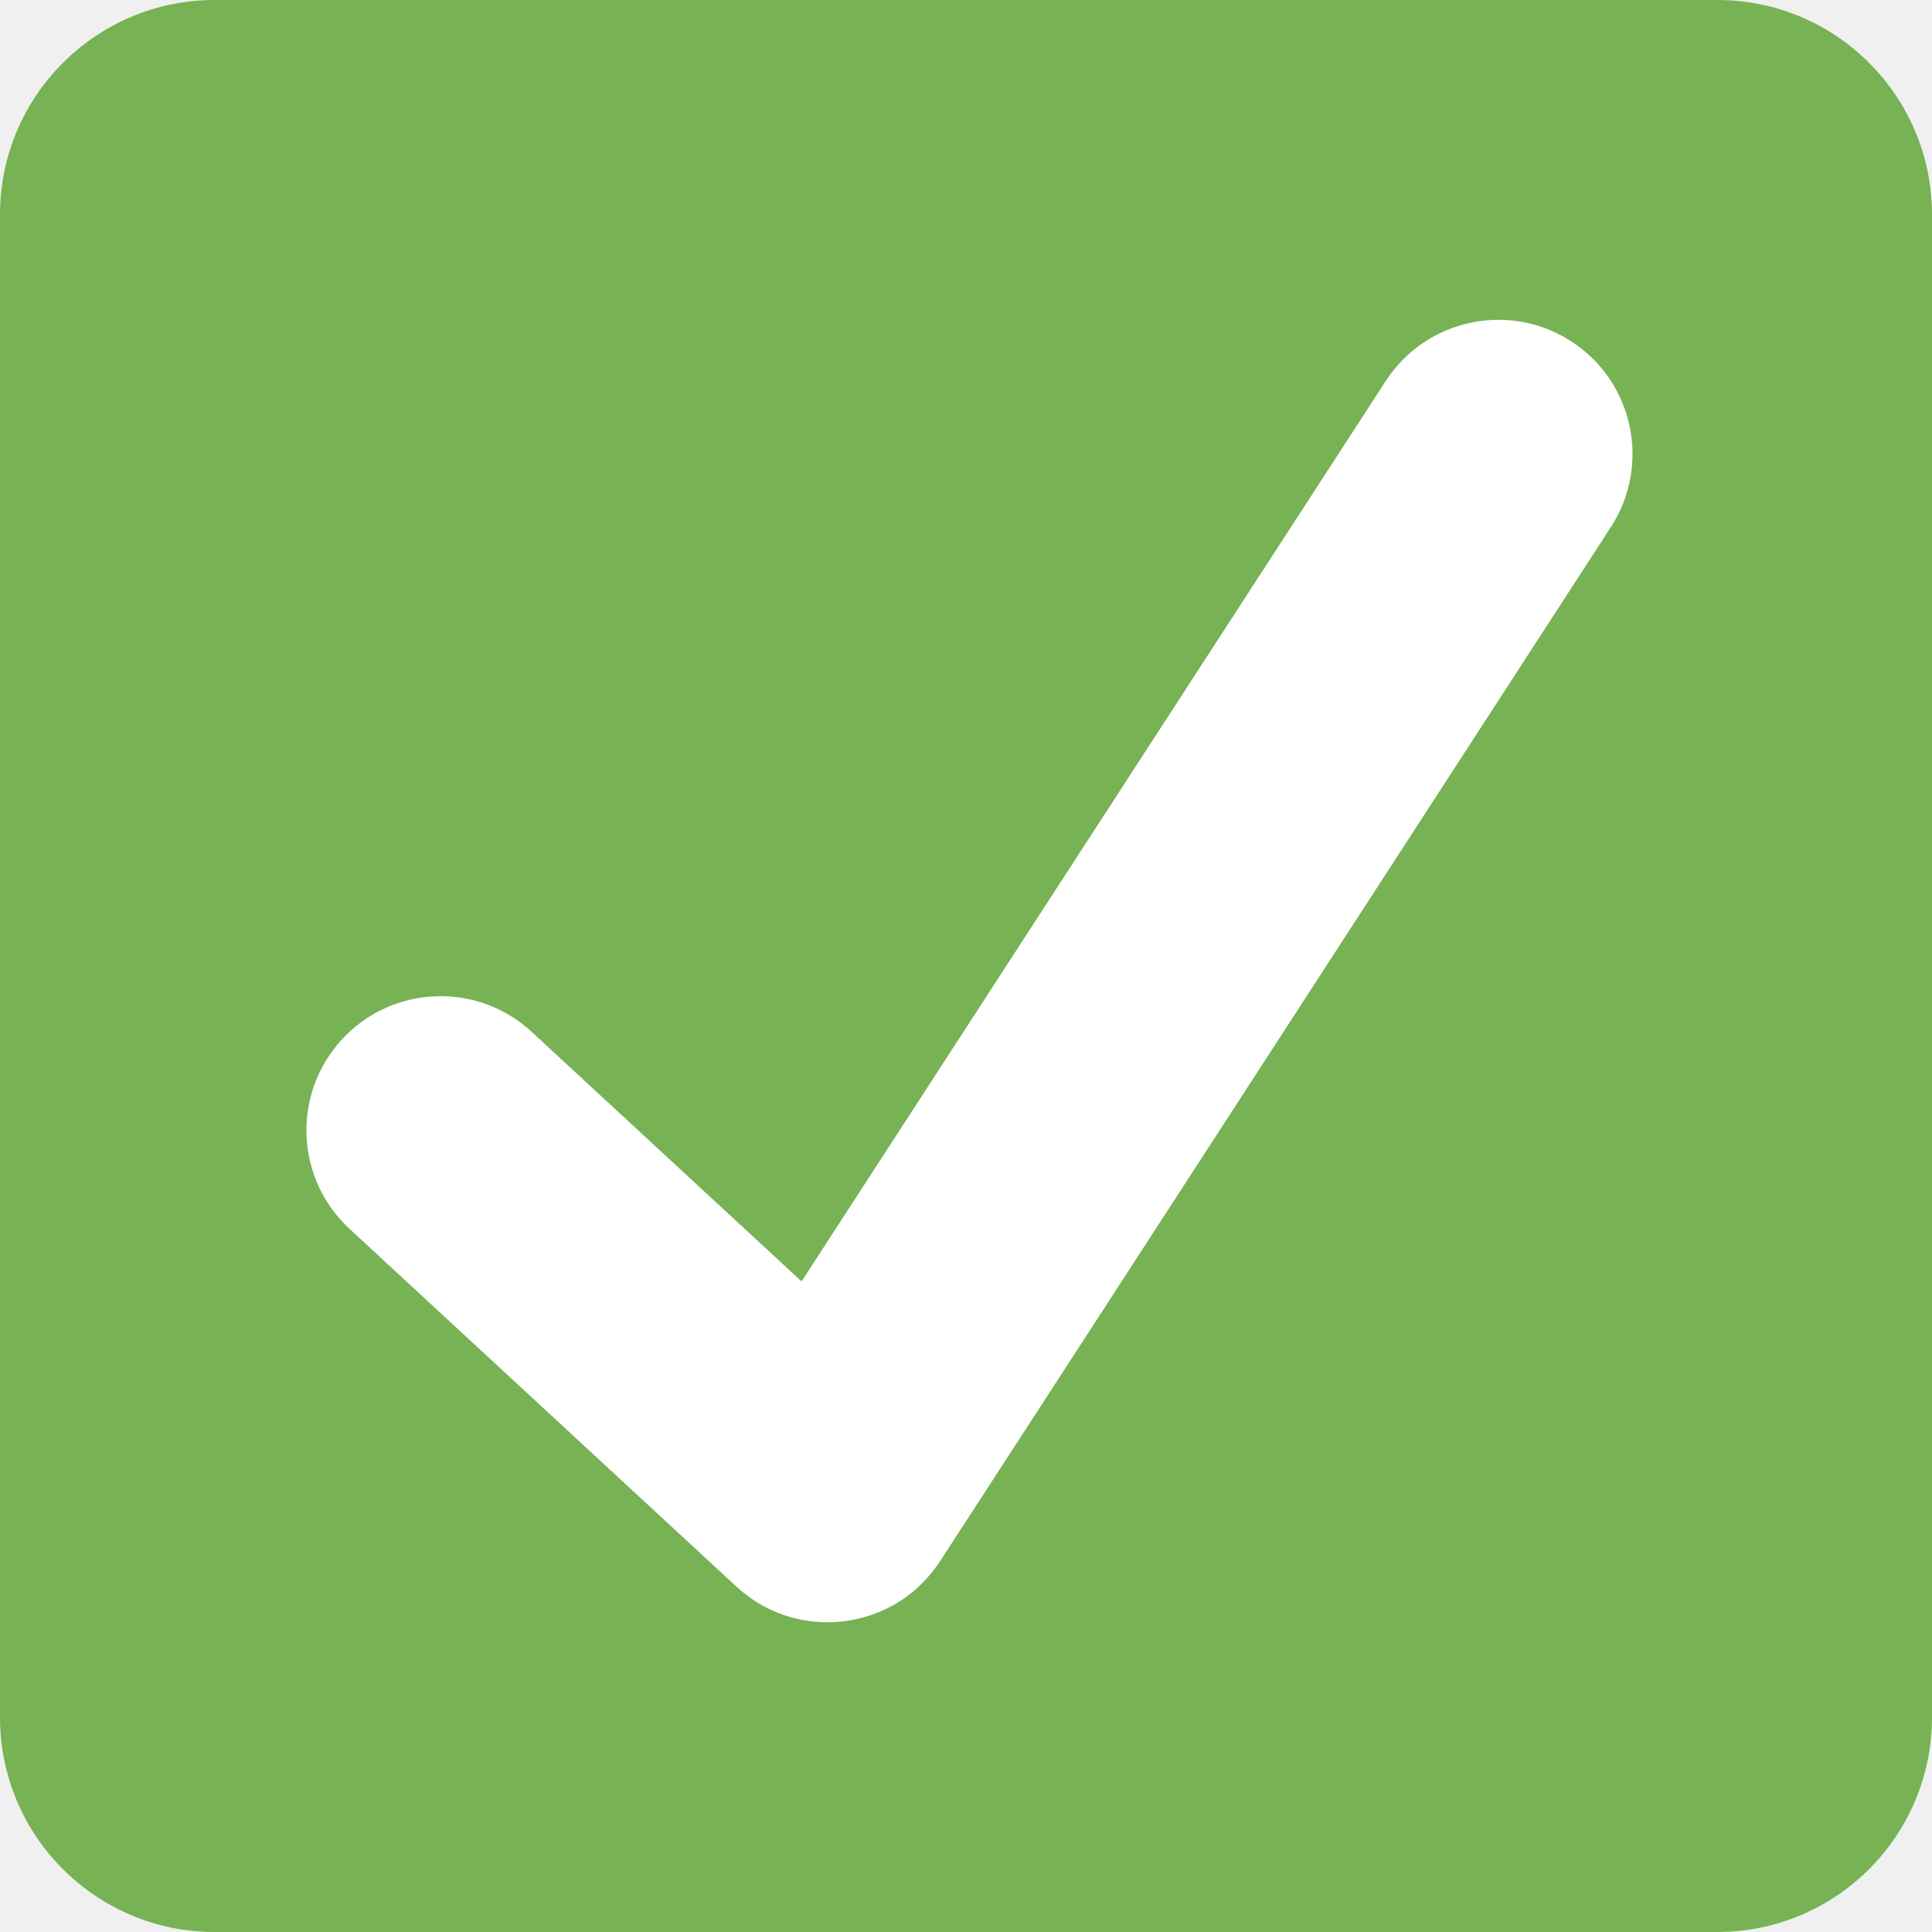
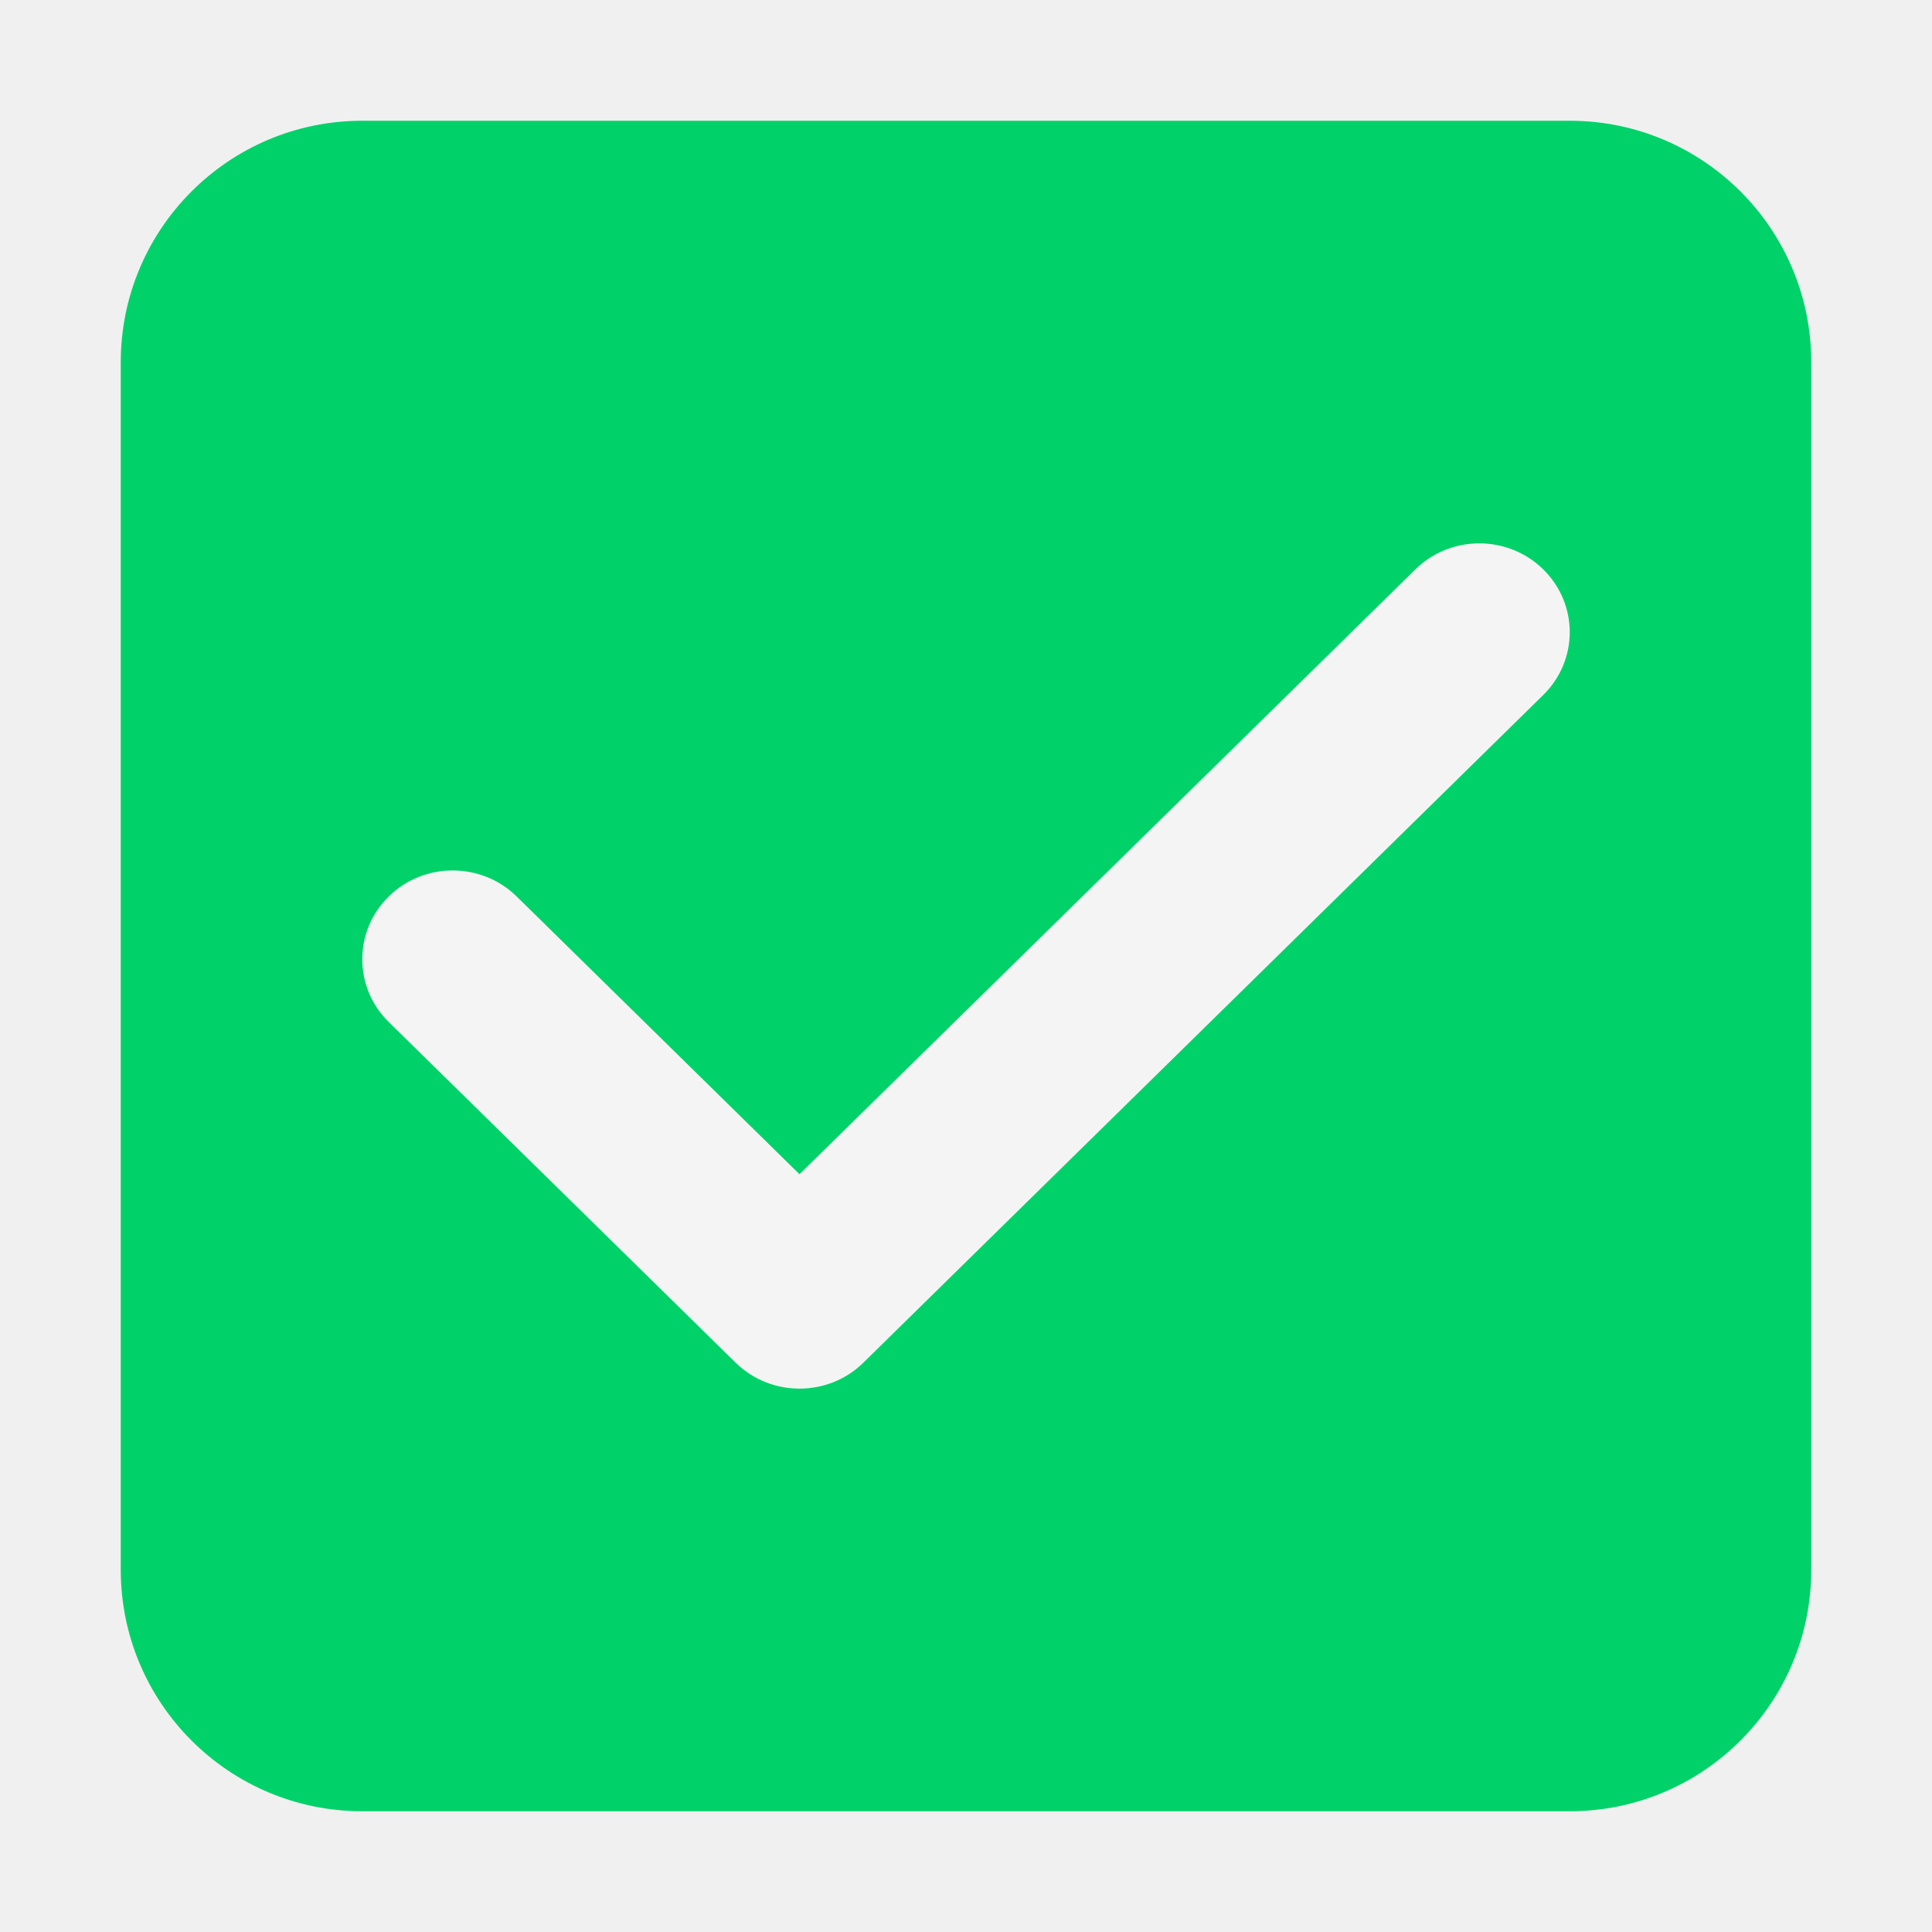
- <svg xmlns="http://www.w3.org/2000/svg" viewBox="0 0 36 36">
-   <path fill="#77B255" d="M36 32c0 2.209-1.791 4-4 4H4c-2.209 0-4-1.791-4-4V4c0-2.209 1.791-4 4-4h28c2.209 0 4 1.791 4 4v28z" />
-   <path fill="#FFF" d="M29.28 6.362c-1.156-.751-2.704-.422-3.458.736L14.936 23.877l-5.029-4.65c-1.014-.938-2.596-.875-3.533.138-.937 1.014-.875 2.596.139 3.533l7.209 6.666c.48.445 1.09.665 1.696.665.673 0 1.534-.282 2.099-1.139.332-.506 12.5-19.27 12.5-19.27.751-1.159.421-2.707-.737-3.458z" />
+ <svg xmlns="http://www.w3.org/2000/svg" width="32" height="32" viewBox="0 0 32 32" fill="none">
+   <path d="M2 6C2 3.791 3.791 2 6 2H26C28.209 2 30 3.791 30 6V26C30 28.209 28.209 30 26 30H6C3.791 30 2 28.209 2 26V6Z" fill="#00D26A" />
+   <path d="M13.242 23C12.859 23 12.476 22.857 12.183 22.569L6.439 16.928C5.854 16.354 5.854 15.422 6.439 14.848C7.023 14.274 7.972 14.274 8.557 14.848L13.242 19.449L23.443 9.431C24.028 8.856 24.977 8.856 25.561 9.431C26.146 10.005 26.146 10.937 25.561 11.511L14.301 22.569C14.009 22.857 13.625 23 13.242 23Z" fill="#F4F4F4" />
</svg>
